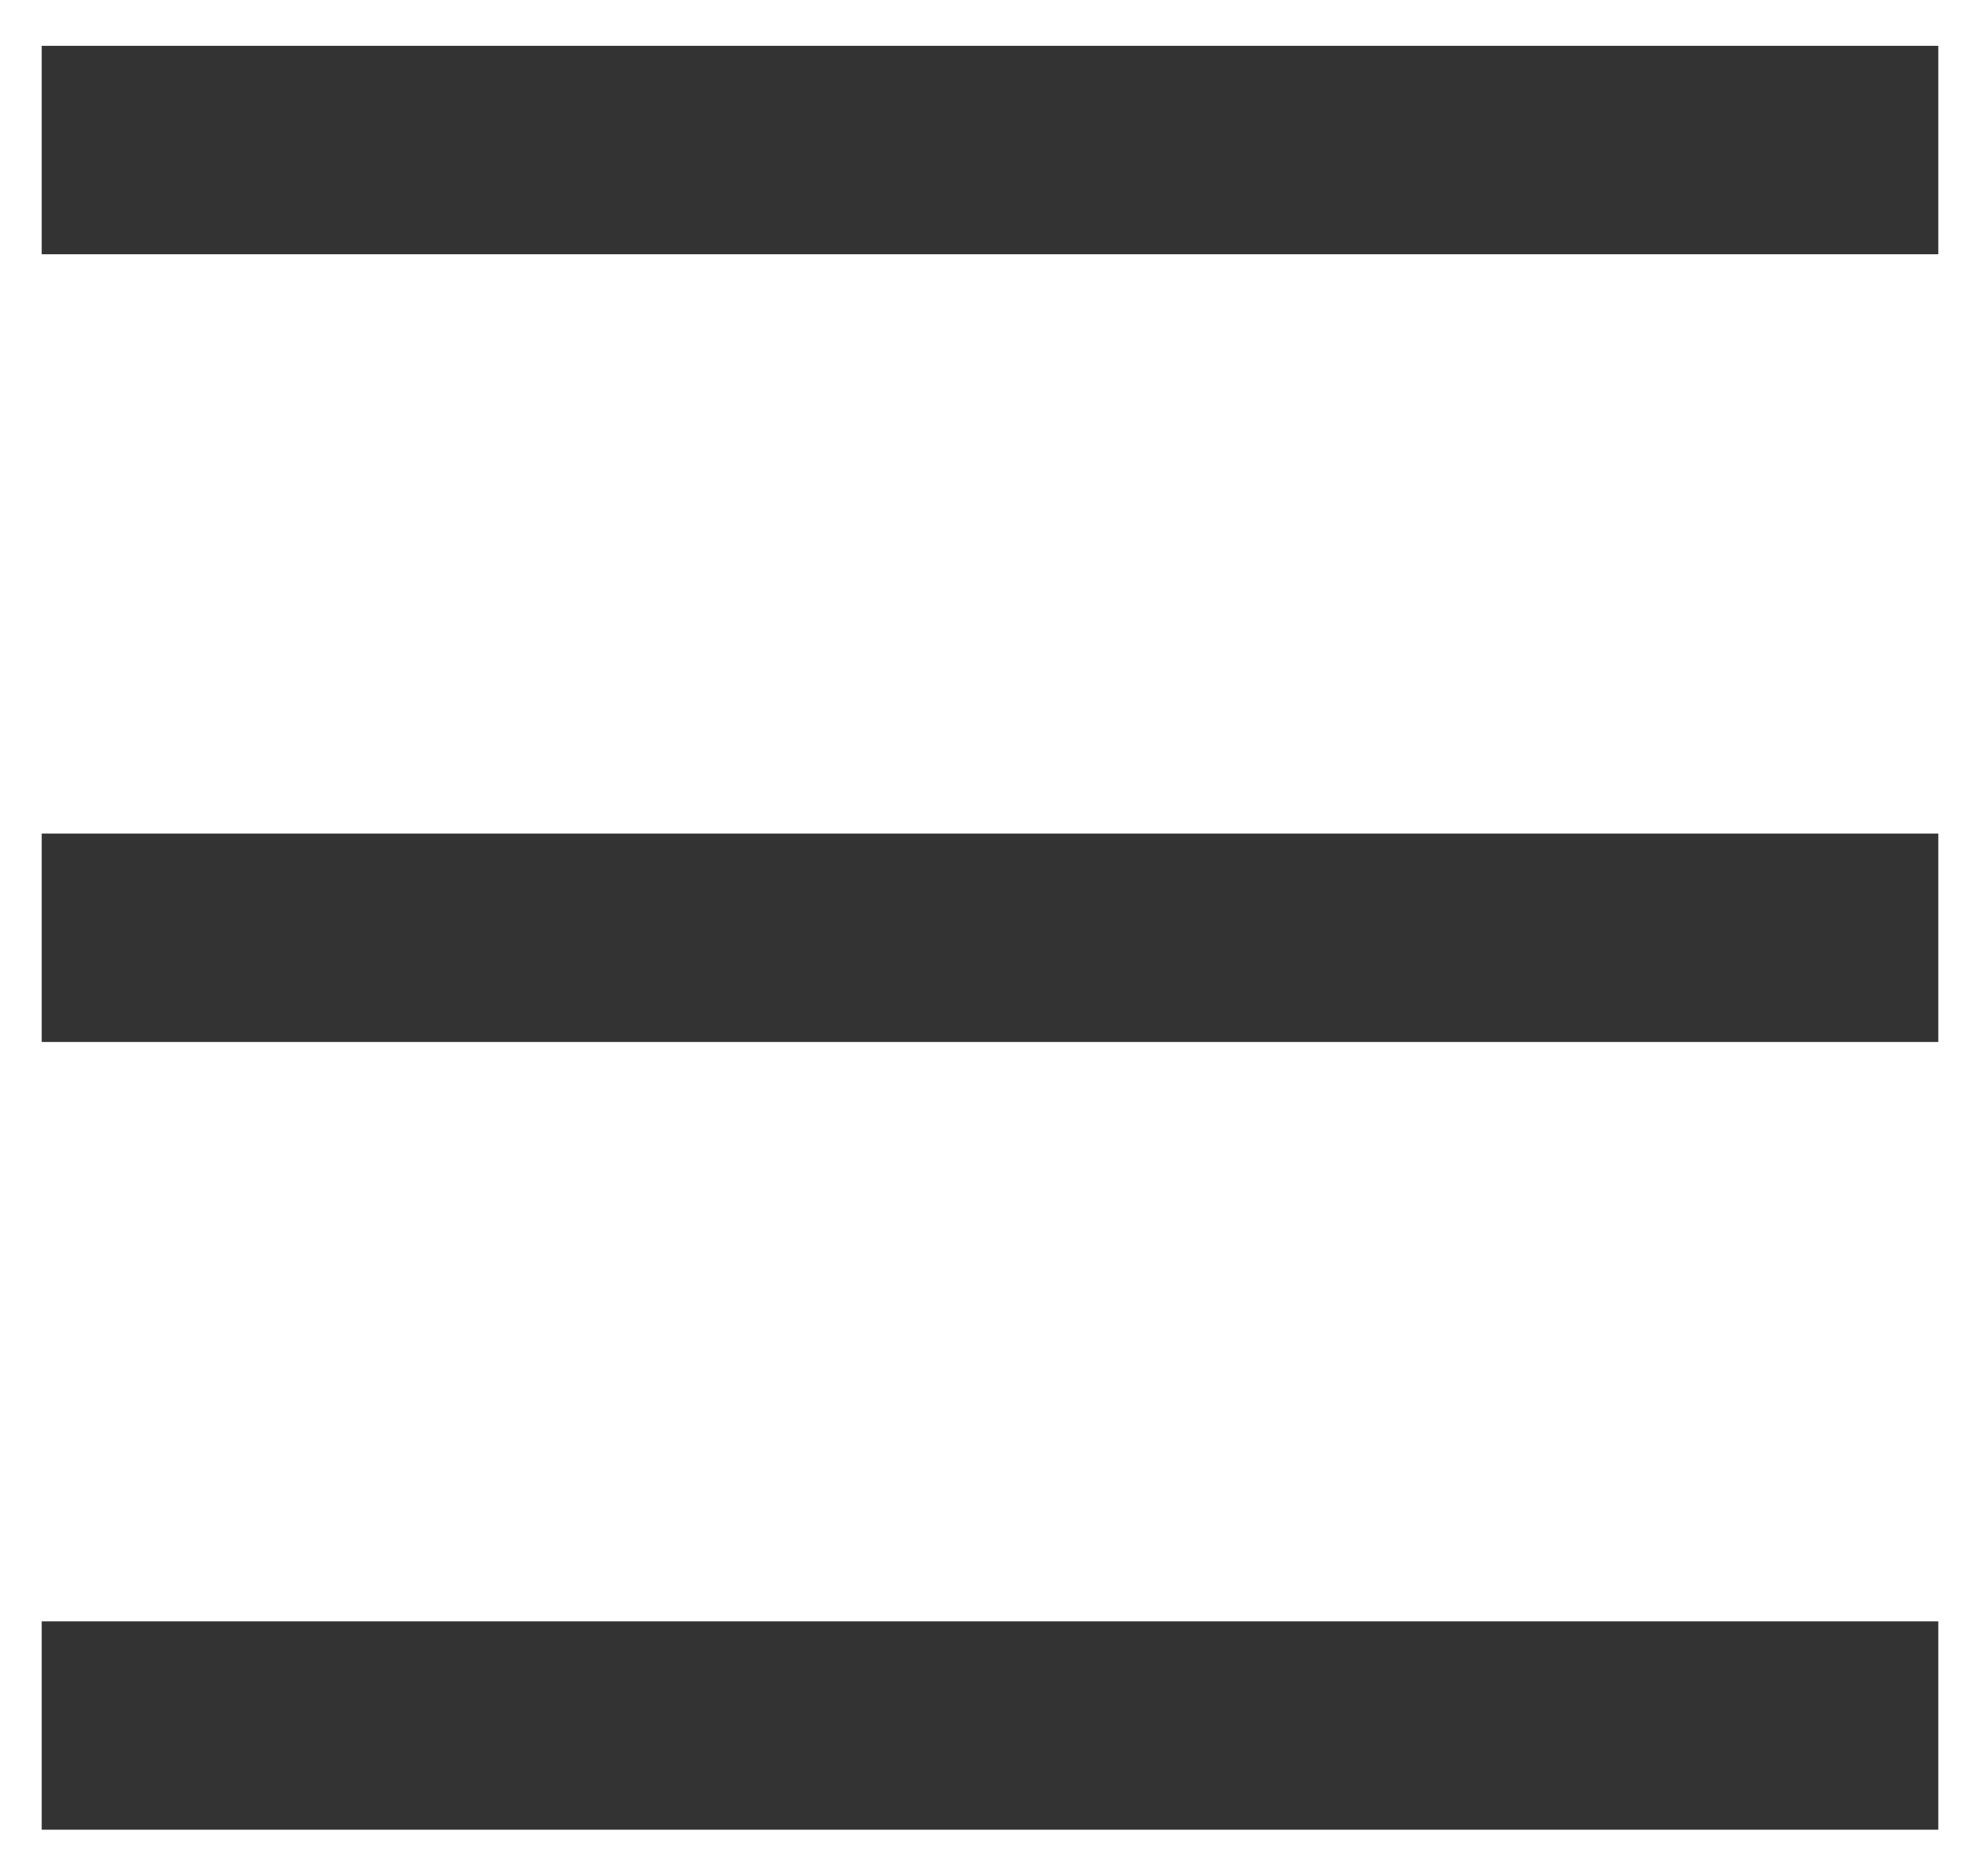
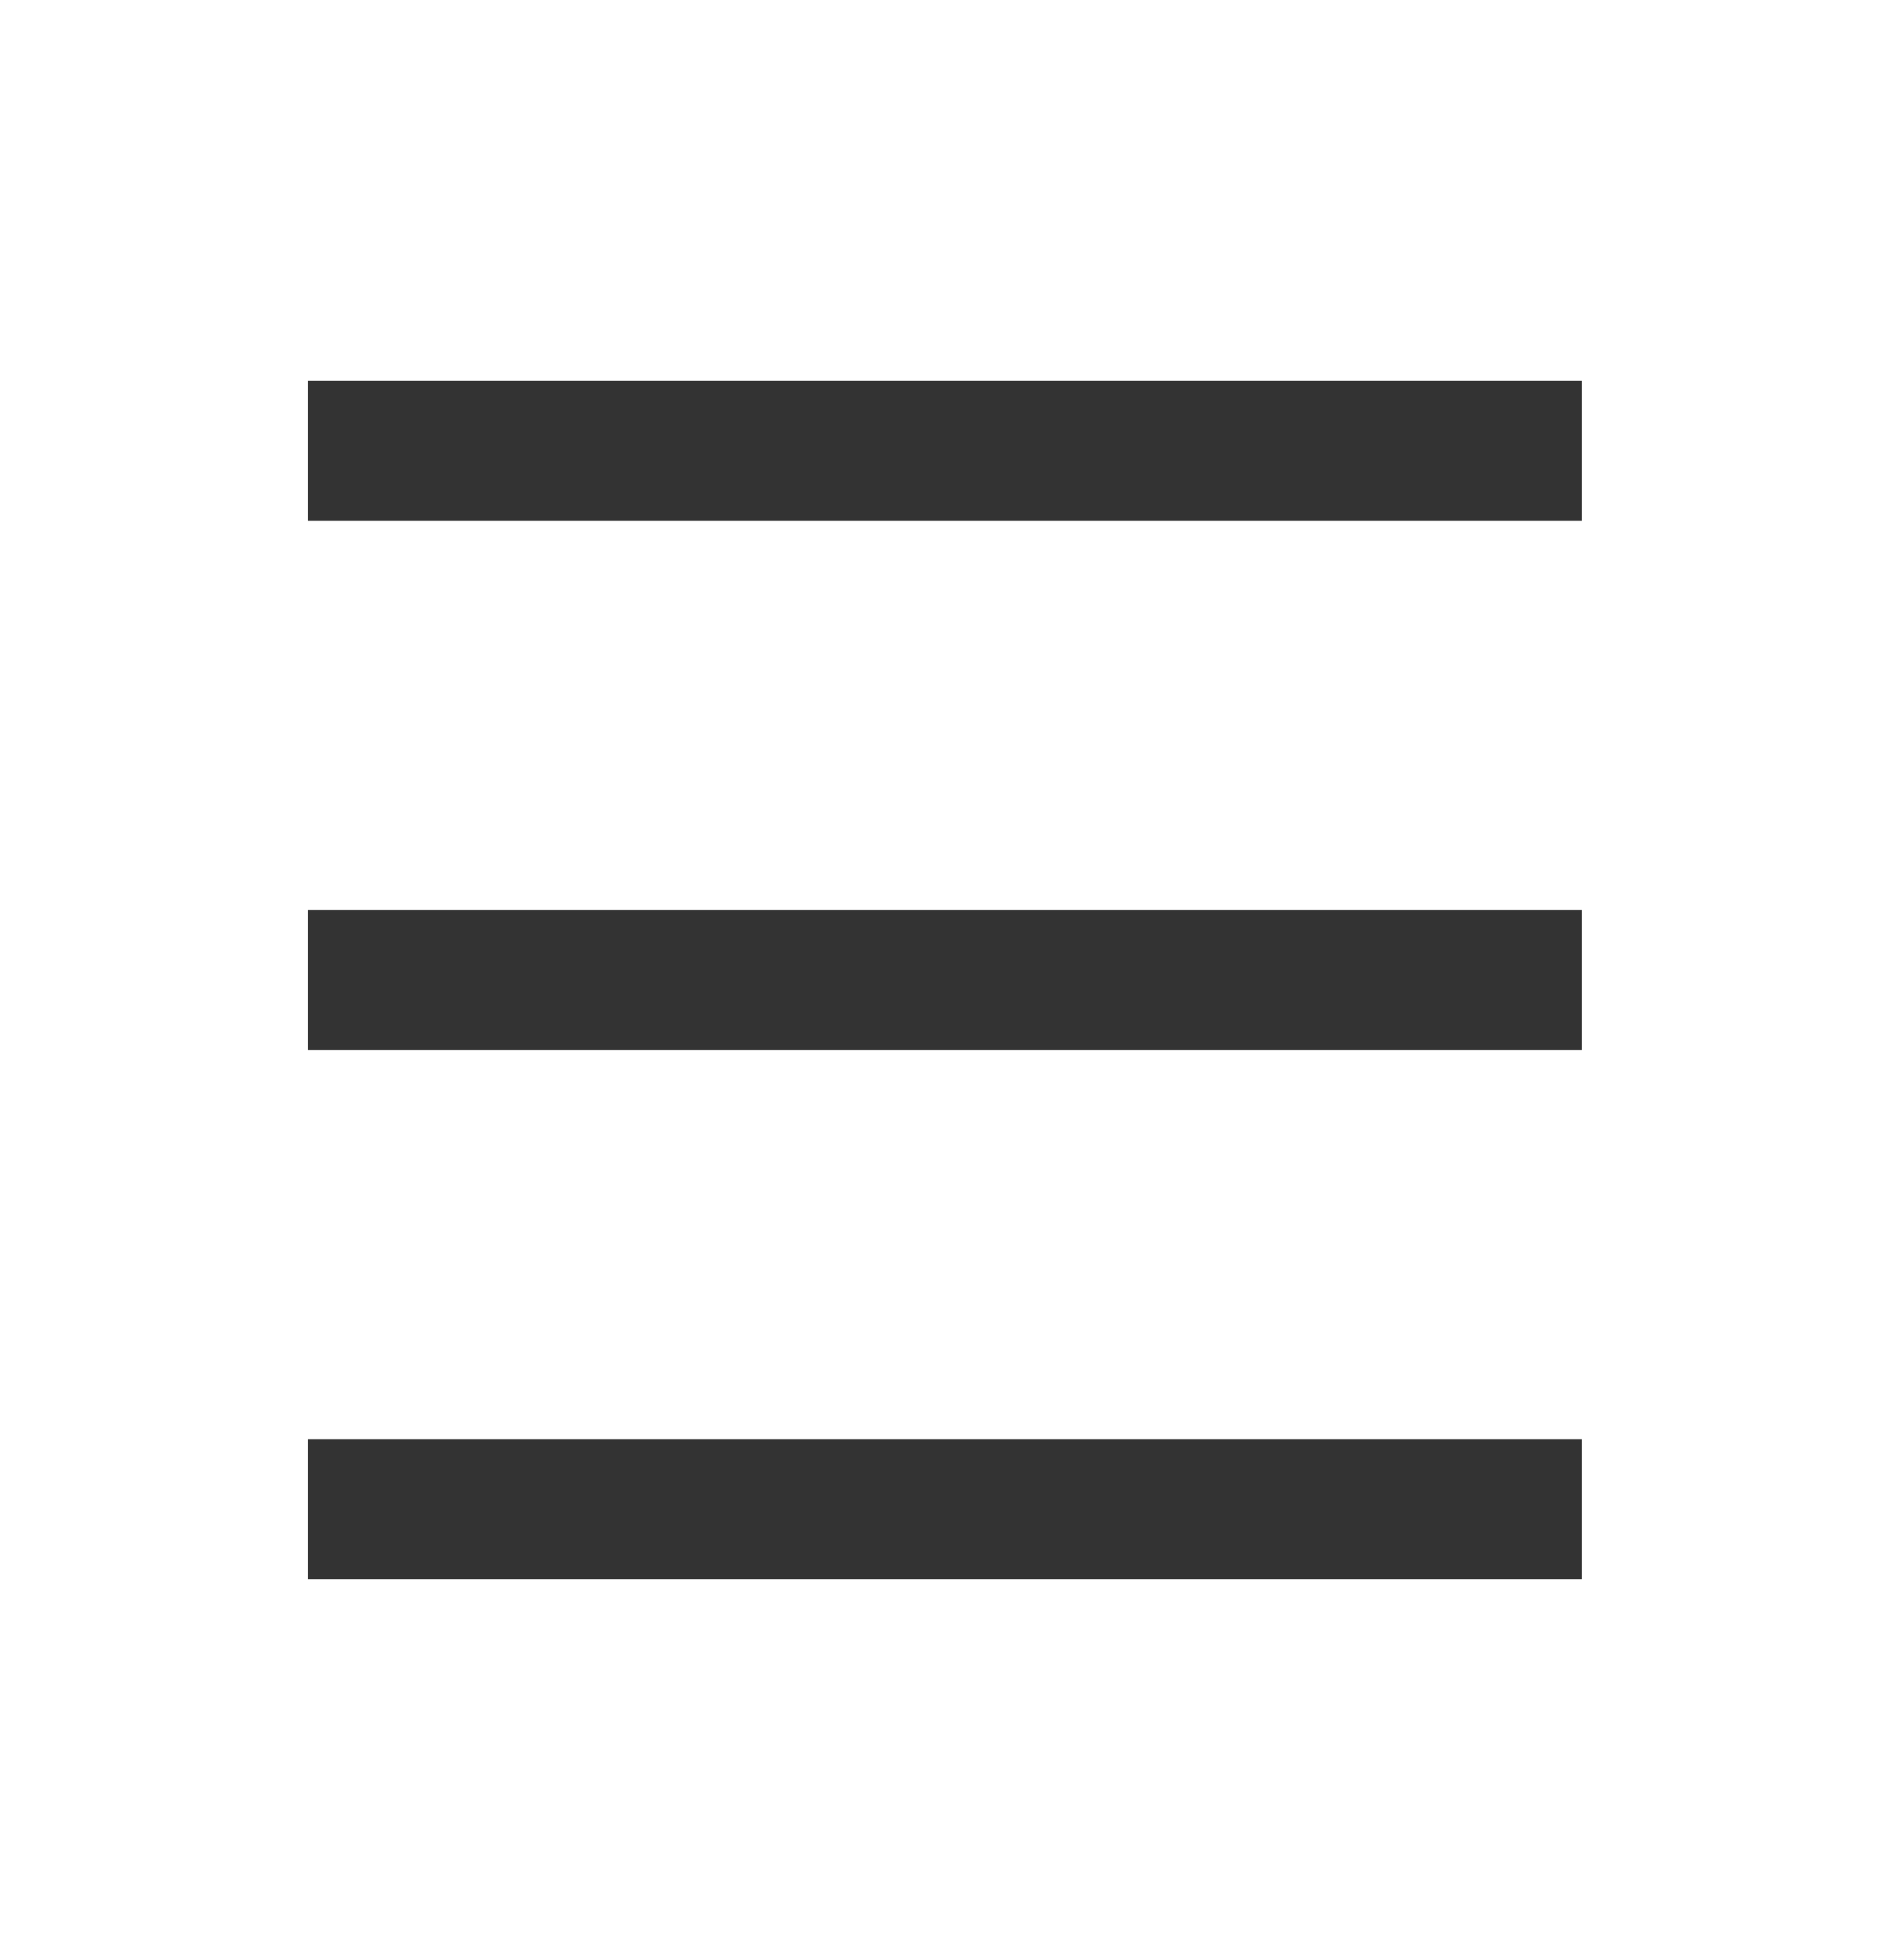
- <svg xmlns="http://www.w3.org/2000/svg" width="19" height="18" viewBox="0 0 19 18" fill="none">
-   <path d="M1.4 9H17.6M1.4 1.44H17.6M1.4 16.56H17.6" stroke="#333333" stroke-width="2" stroke-linecap="square" stroke-linejoin="round" />
+ <svg xmlns="http://www.w3.org/2000/svg" width="27" height="28" viewBox="0 0 27 28" fill="none">
+   <path d="M5.4 14H21.6M5.4 6.44H21.6M5.4 21.56H21.6" stroke="#333333" stroke-width="2" stroke-linecap="square" stroke-linejoin="round" />
</svg>
